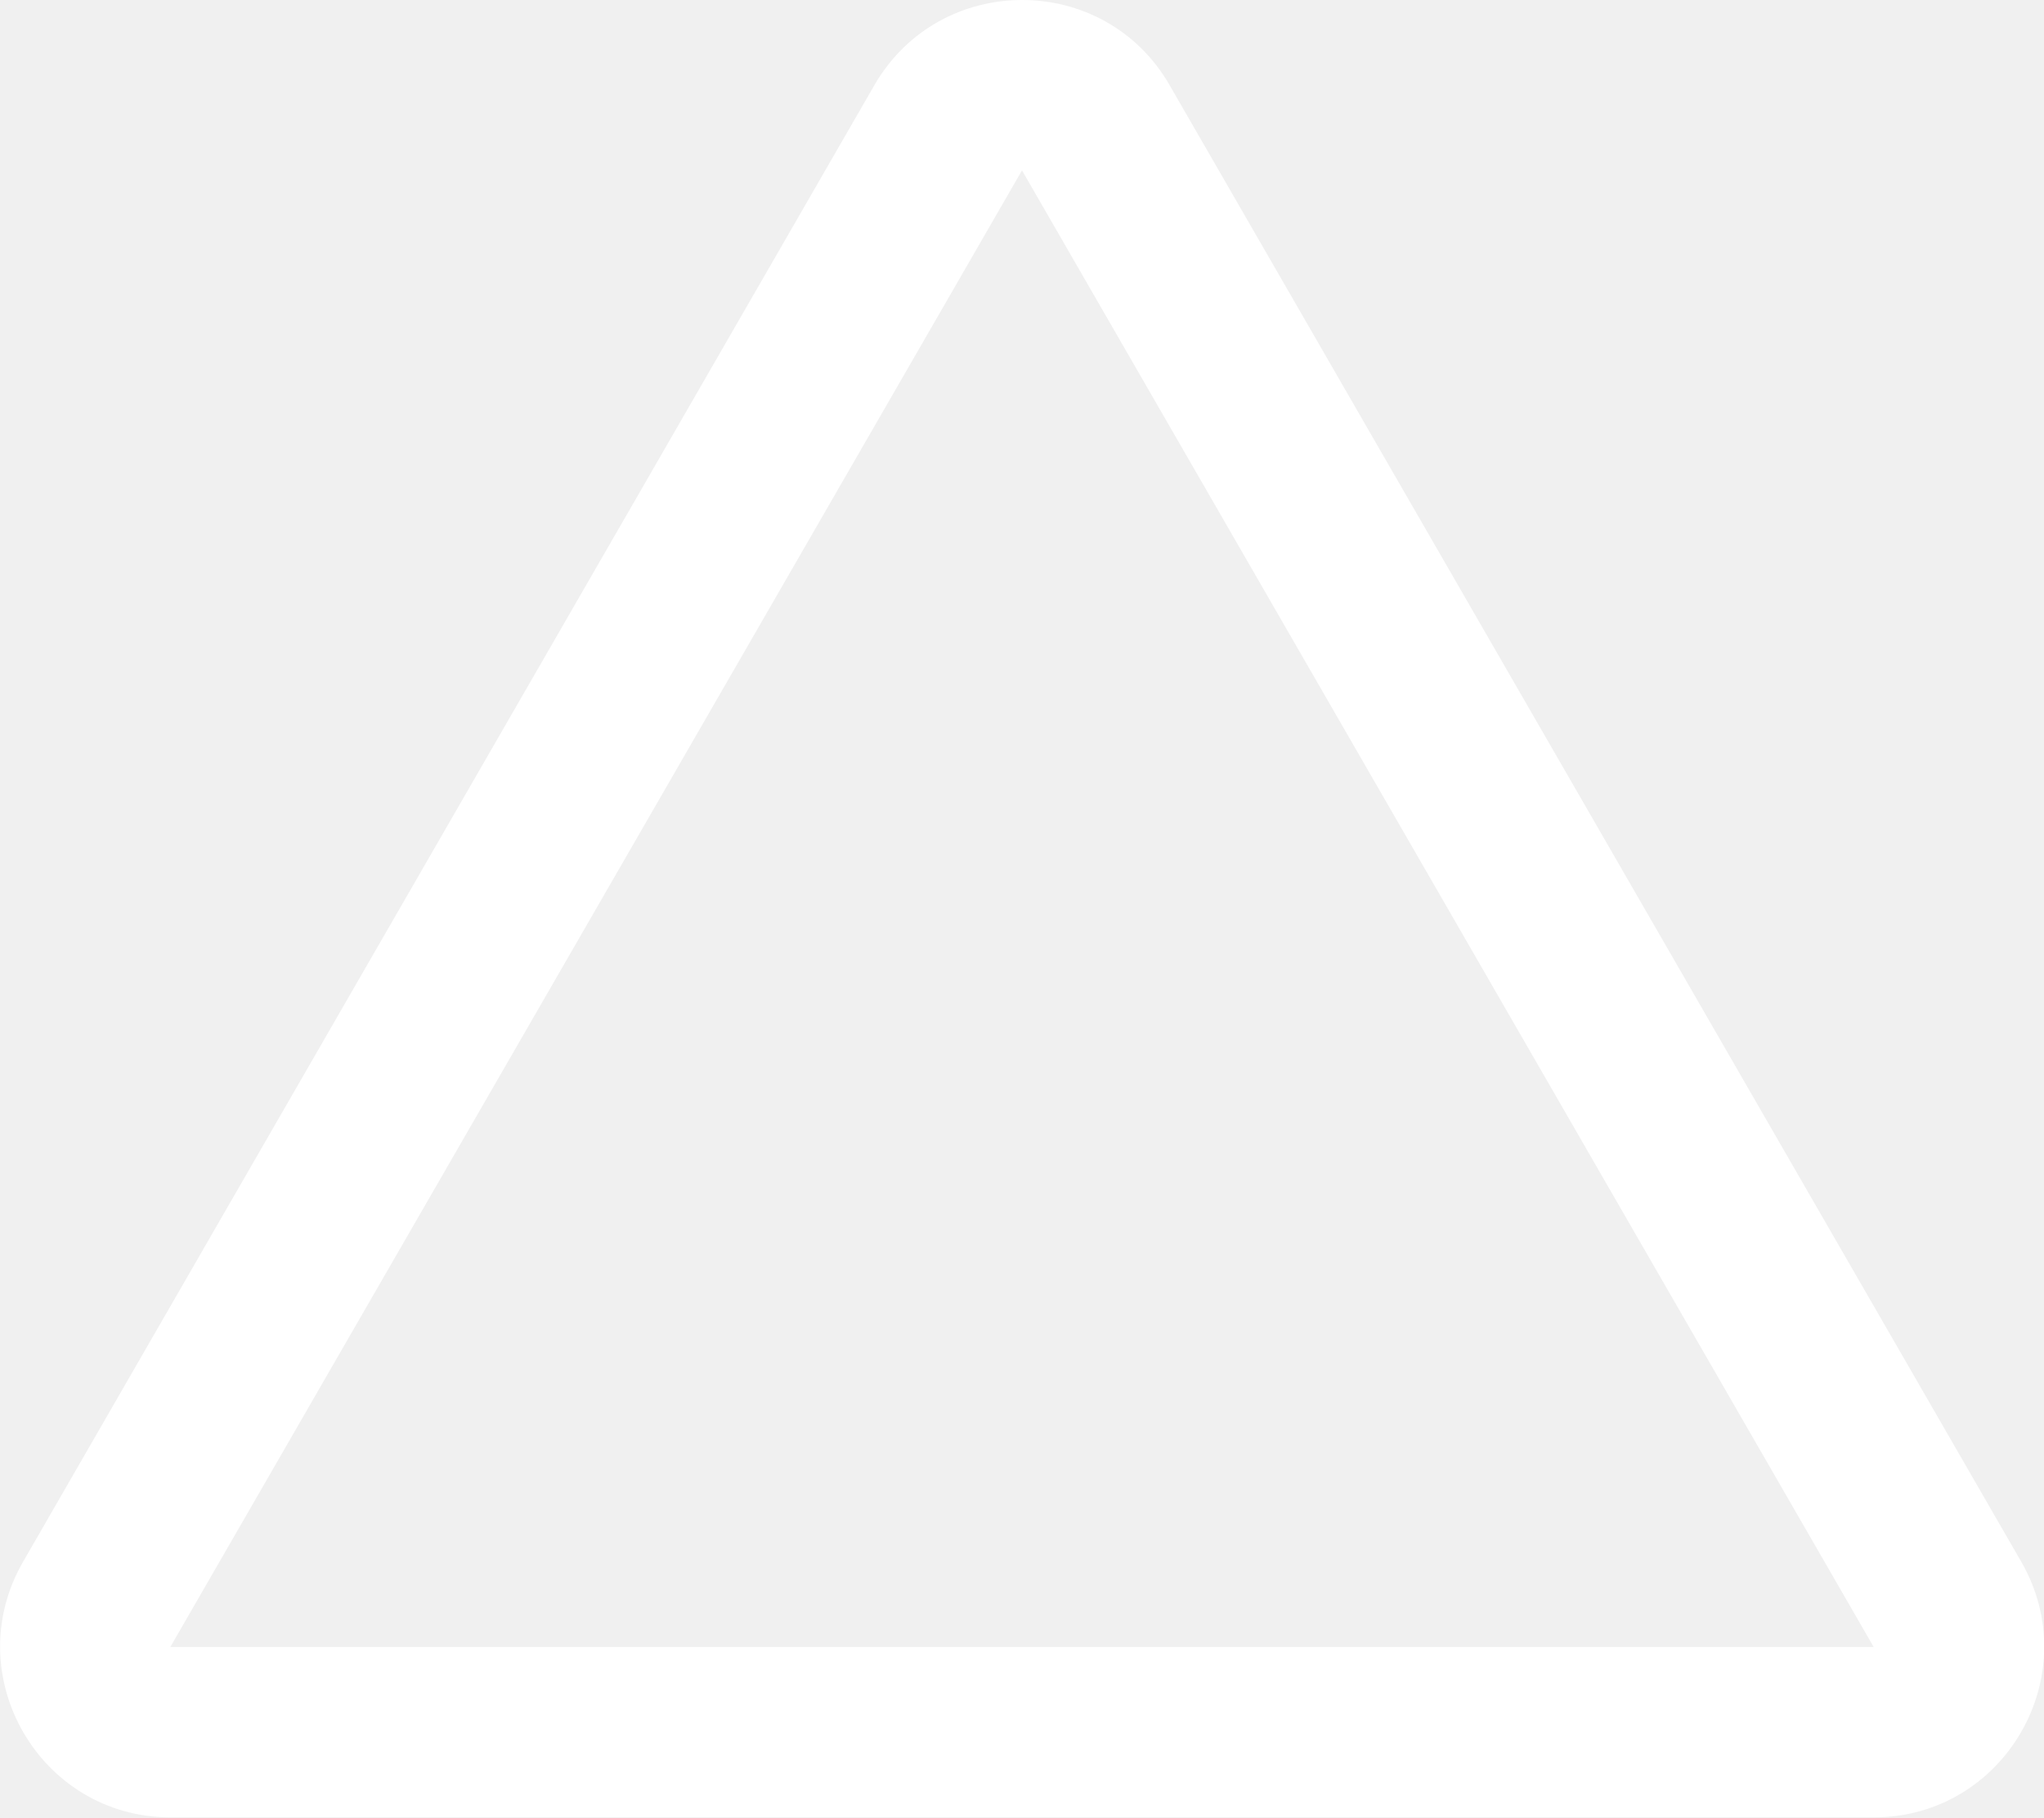
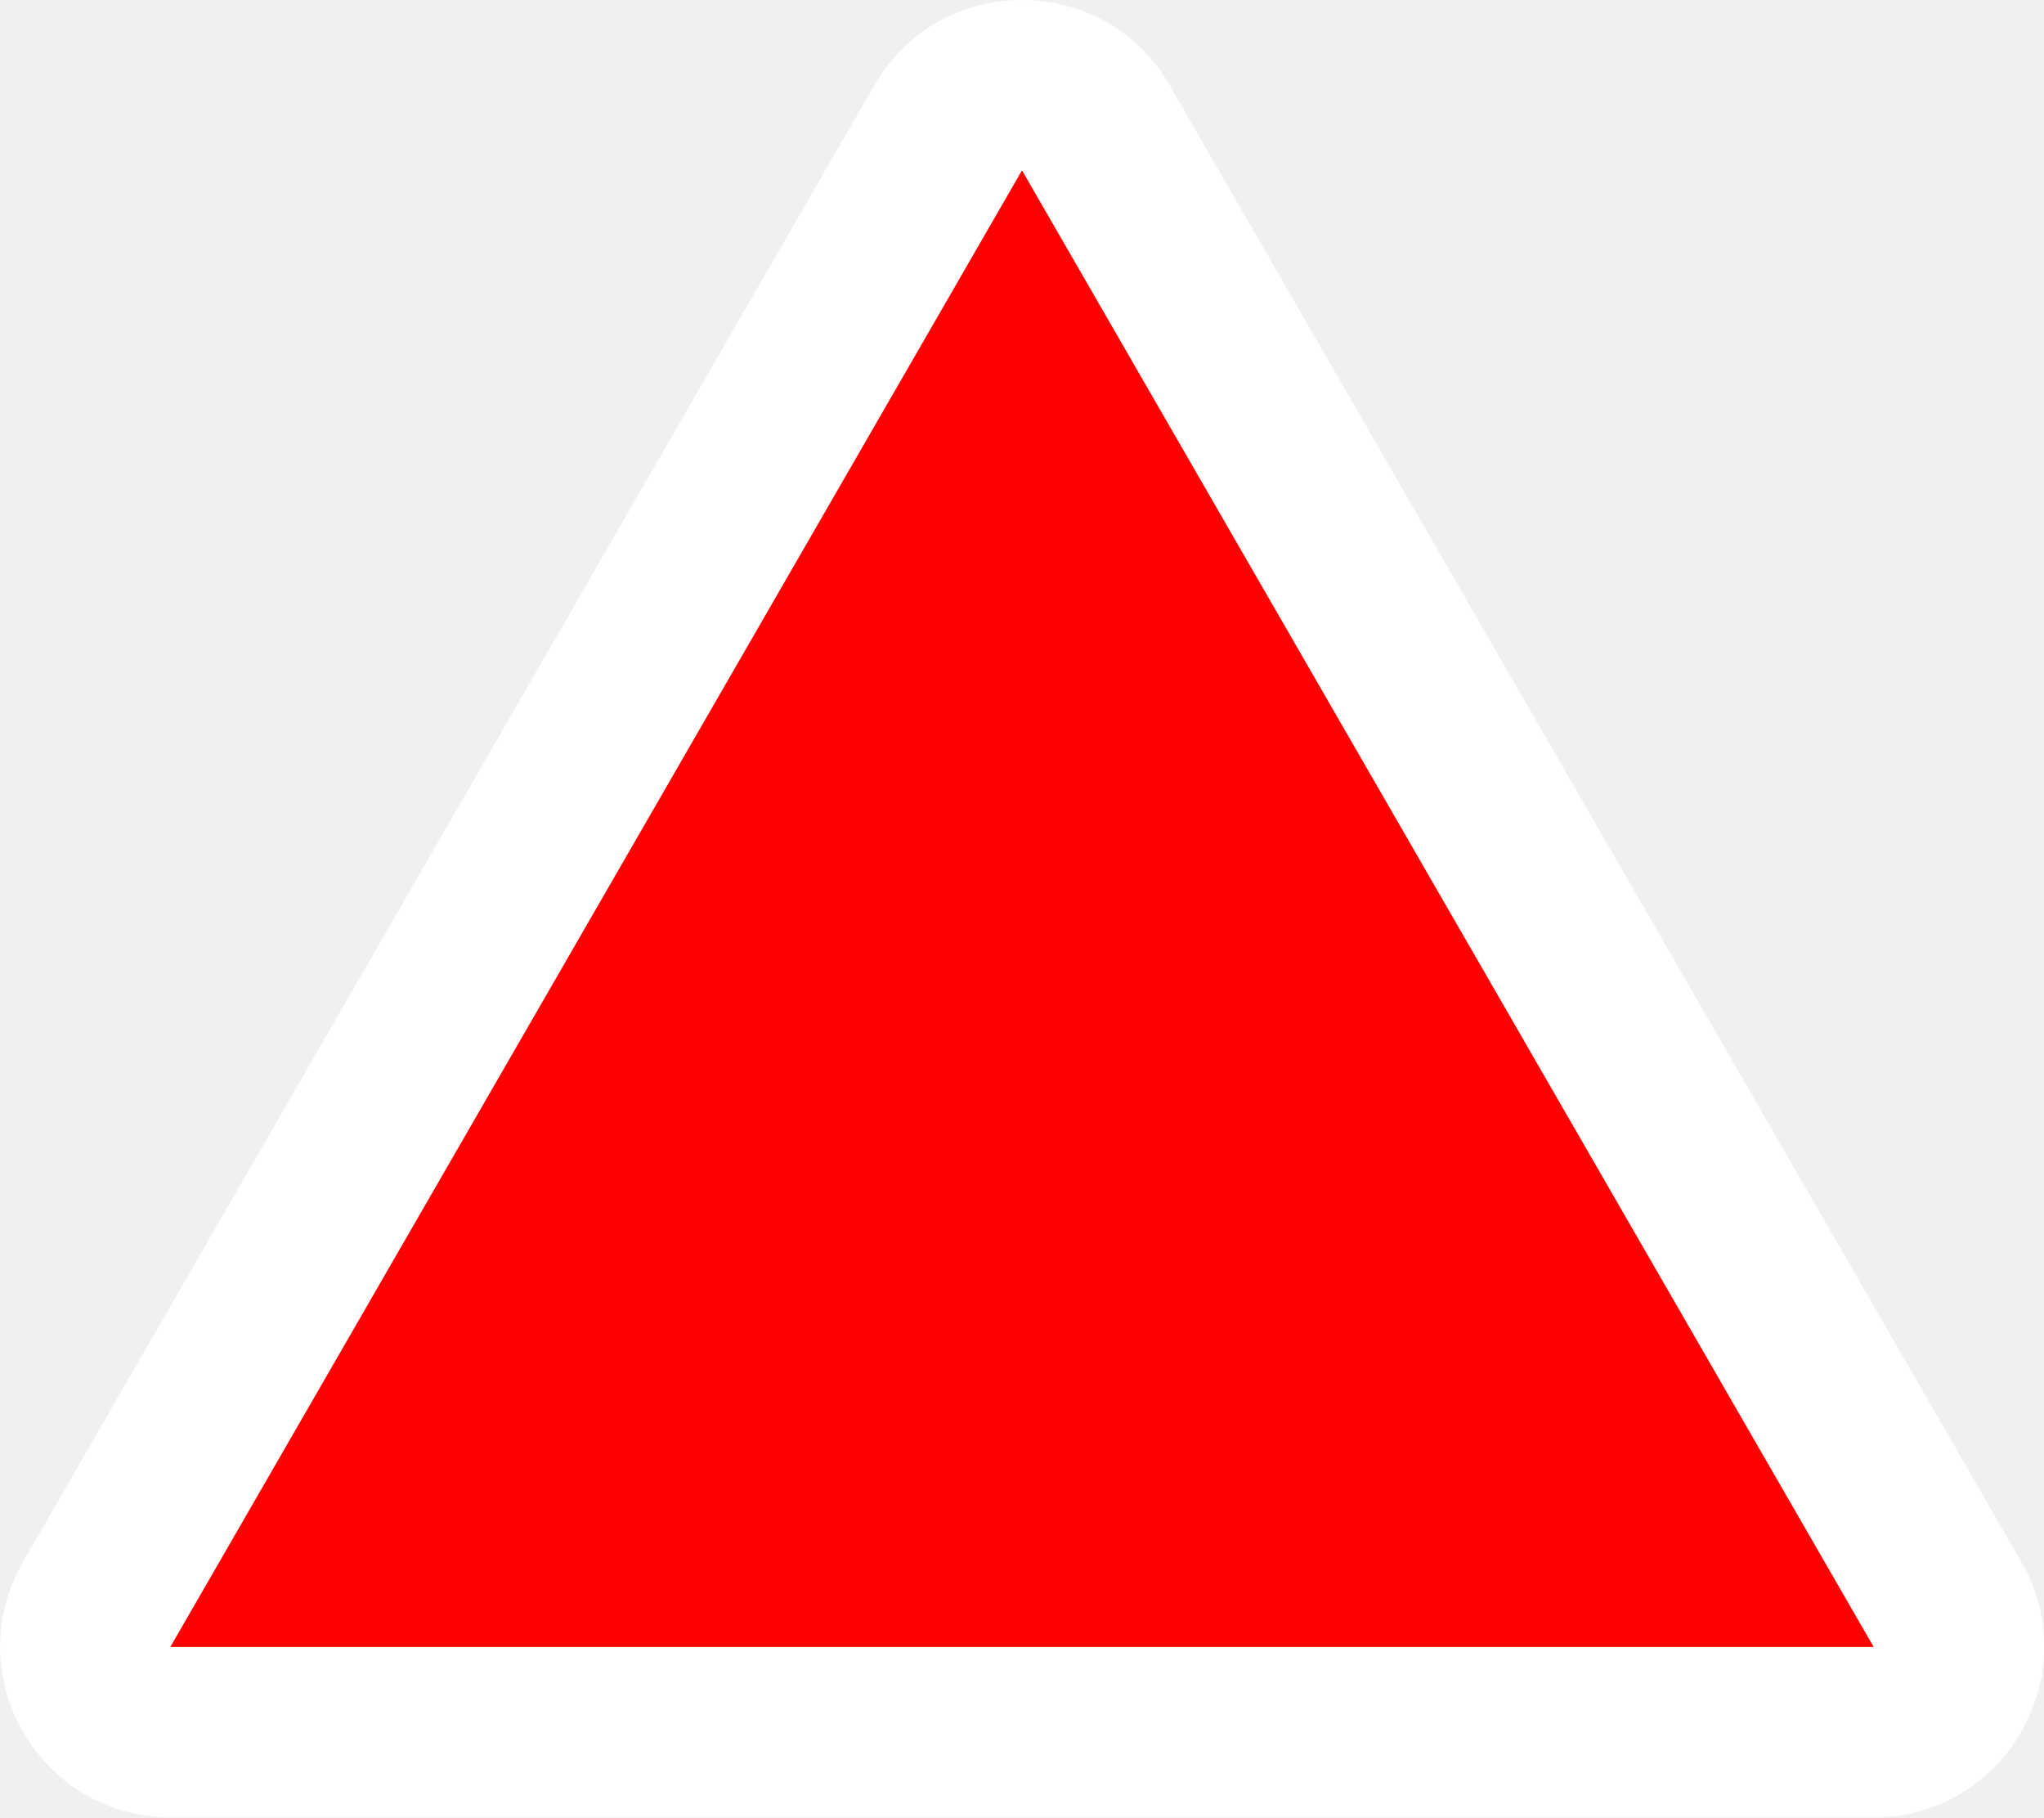
- <svg xmlns="http://www.w3.org/2000/svg" role="img" viewBox="0 0 576 512" class="svg-inline--fa fa-triangle fa-w-18 fa-3x">
-   <path fill="white" d="M329.6 24c-18.4-32-64.7-32-83.2 0L6.5 440c-18.4 31.9 4.6 72 41.6 72H528c36.9 0 60-40 41.6-72l-240-416zM48 464L288 48l240 416H48z" />
+ <svg xmlns="http://www.w3.org/2000/svg" role="img" viewBox="0 0 576 512">
+   <path fill="white" d="M329.6 24c-18.4-32-64.7-32-83.2 0L6.5 440c-18.4 31.9 4.6 72 41.6 72H528c36.9 0 60-40 41.6-72l-240-416z" />
+   <path fill="red" d="M48 464L288 48l240 416H48z" />
</svg>
